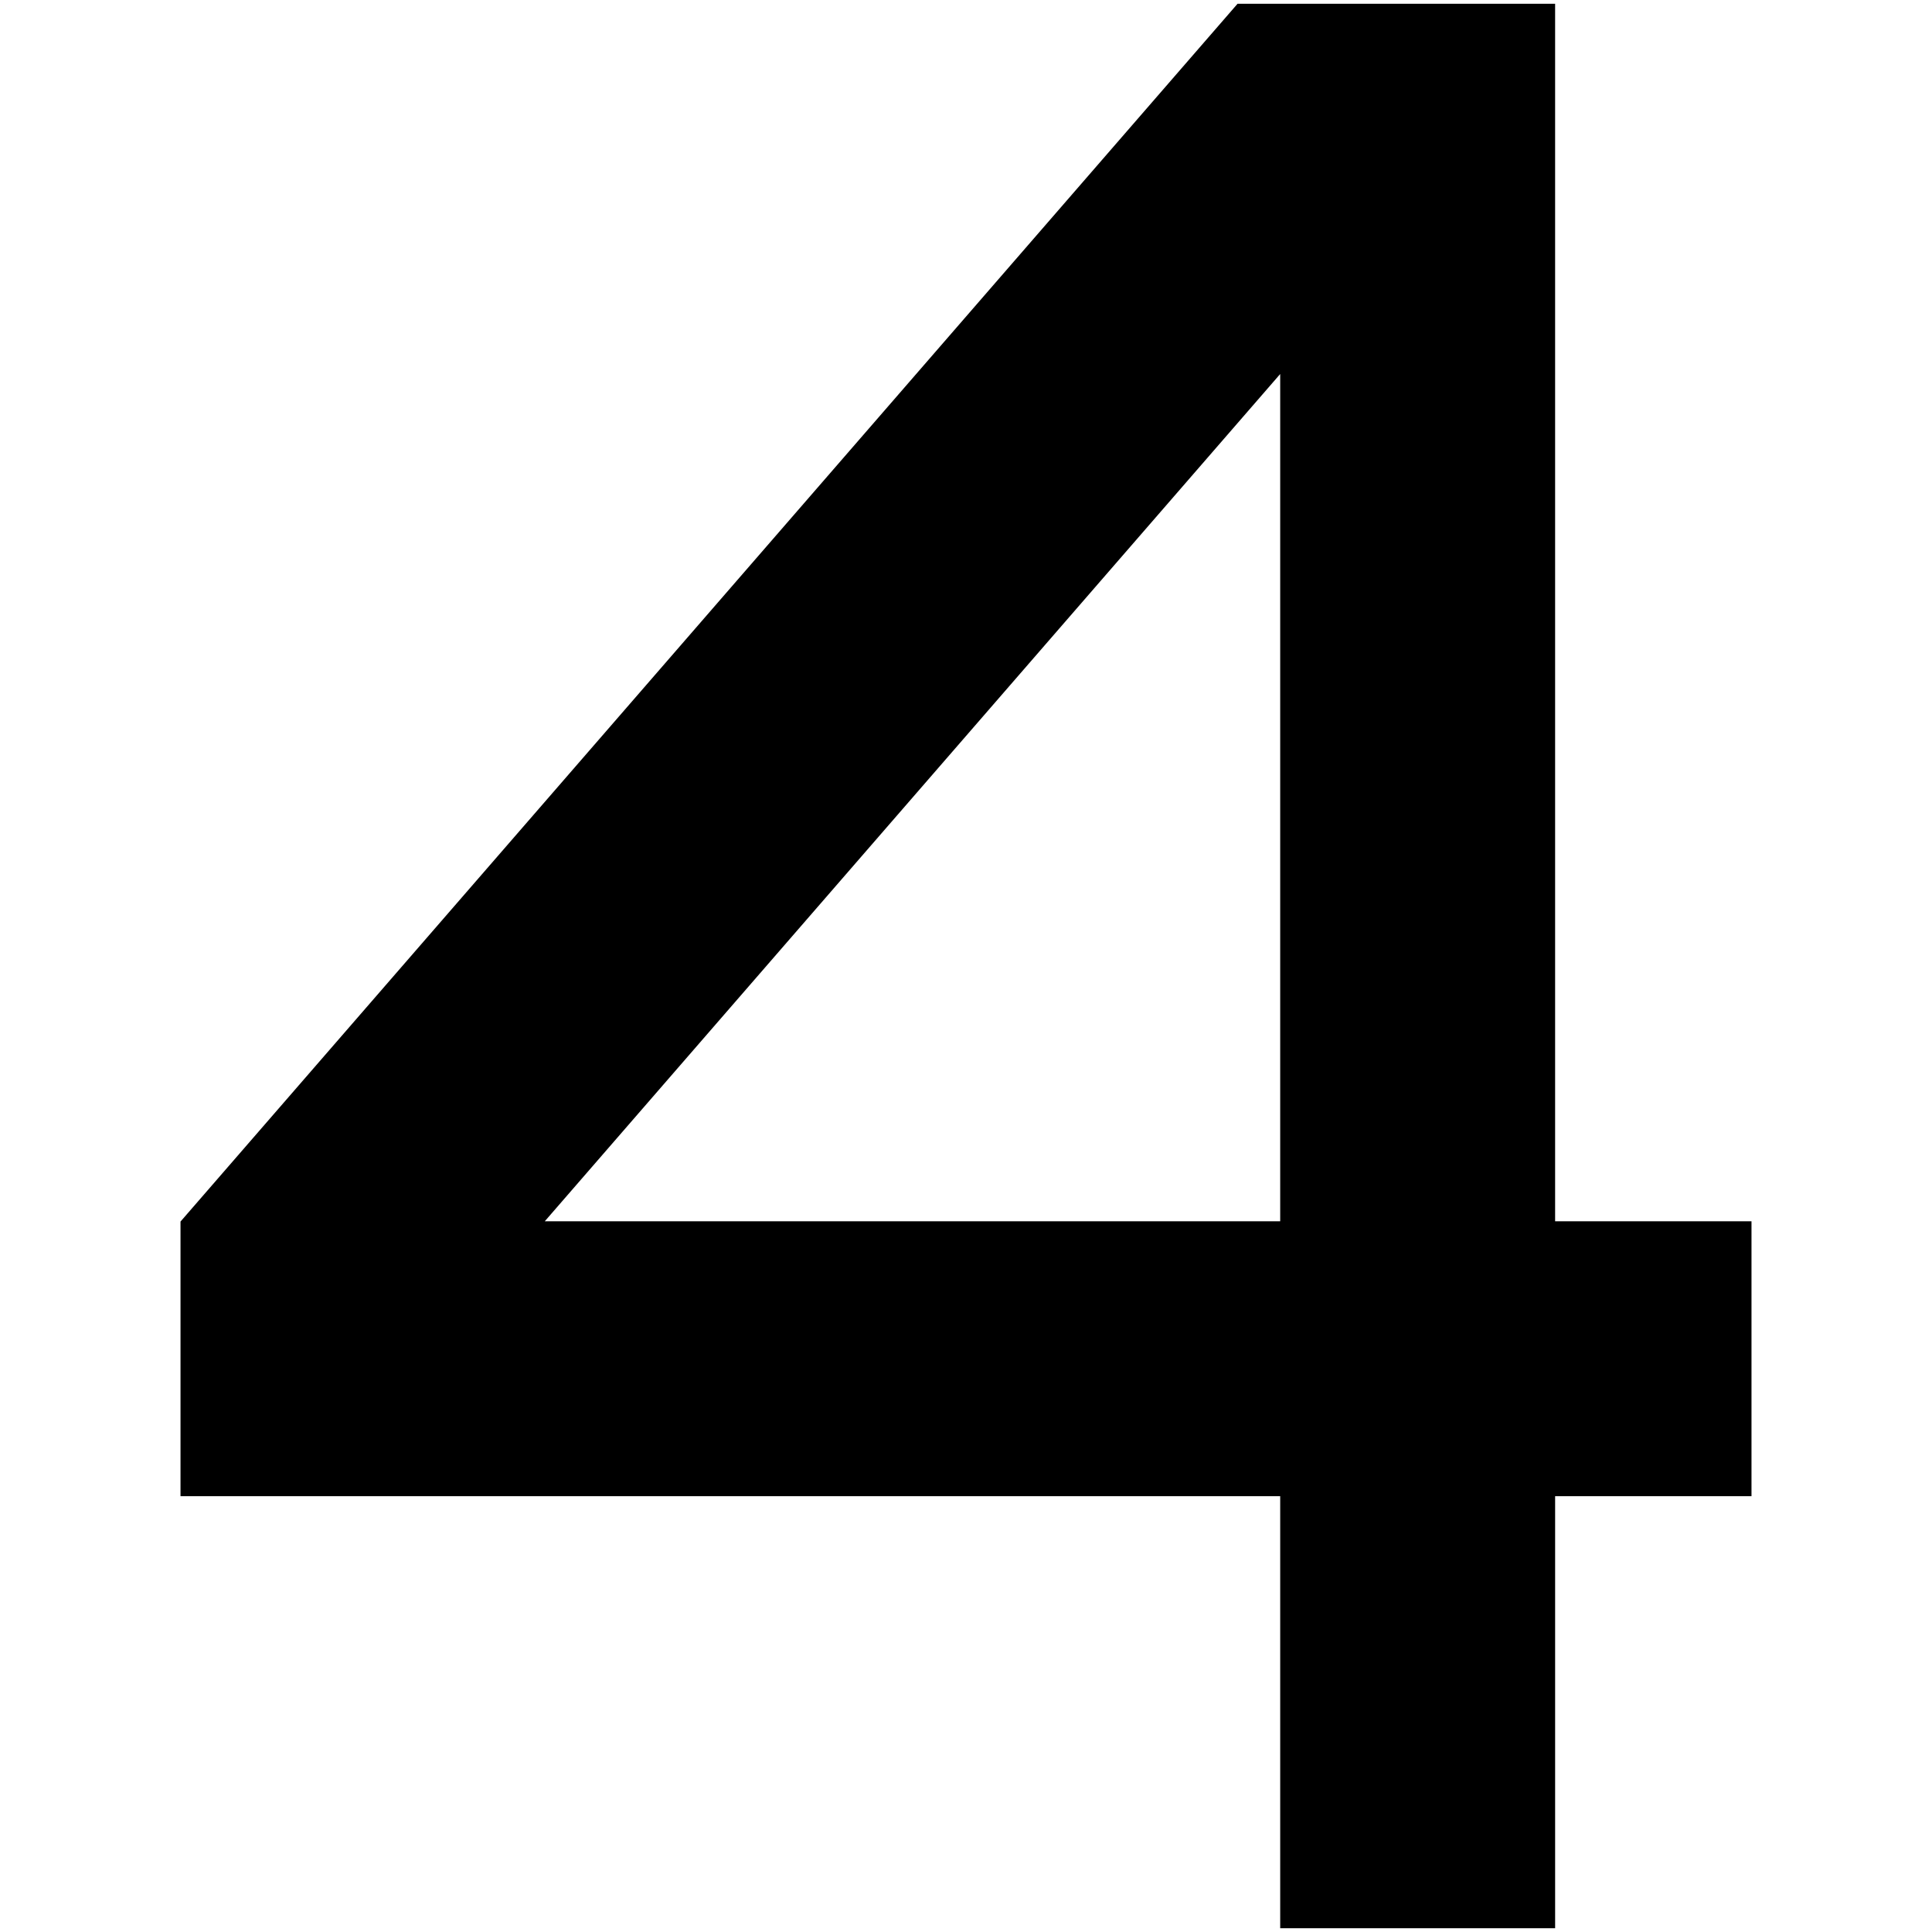
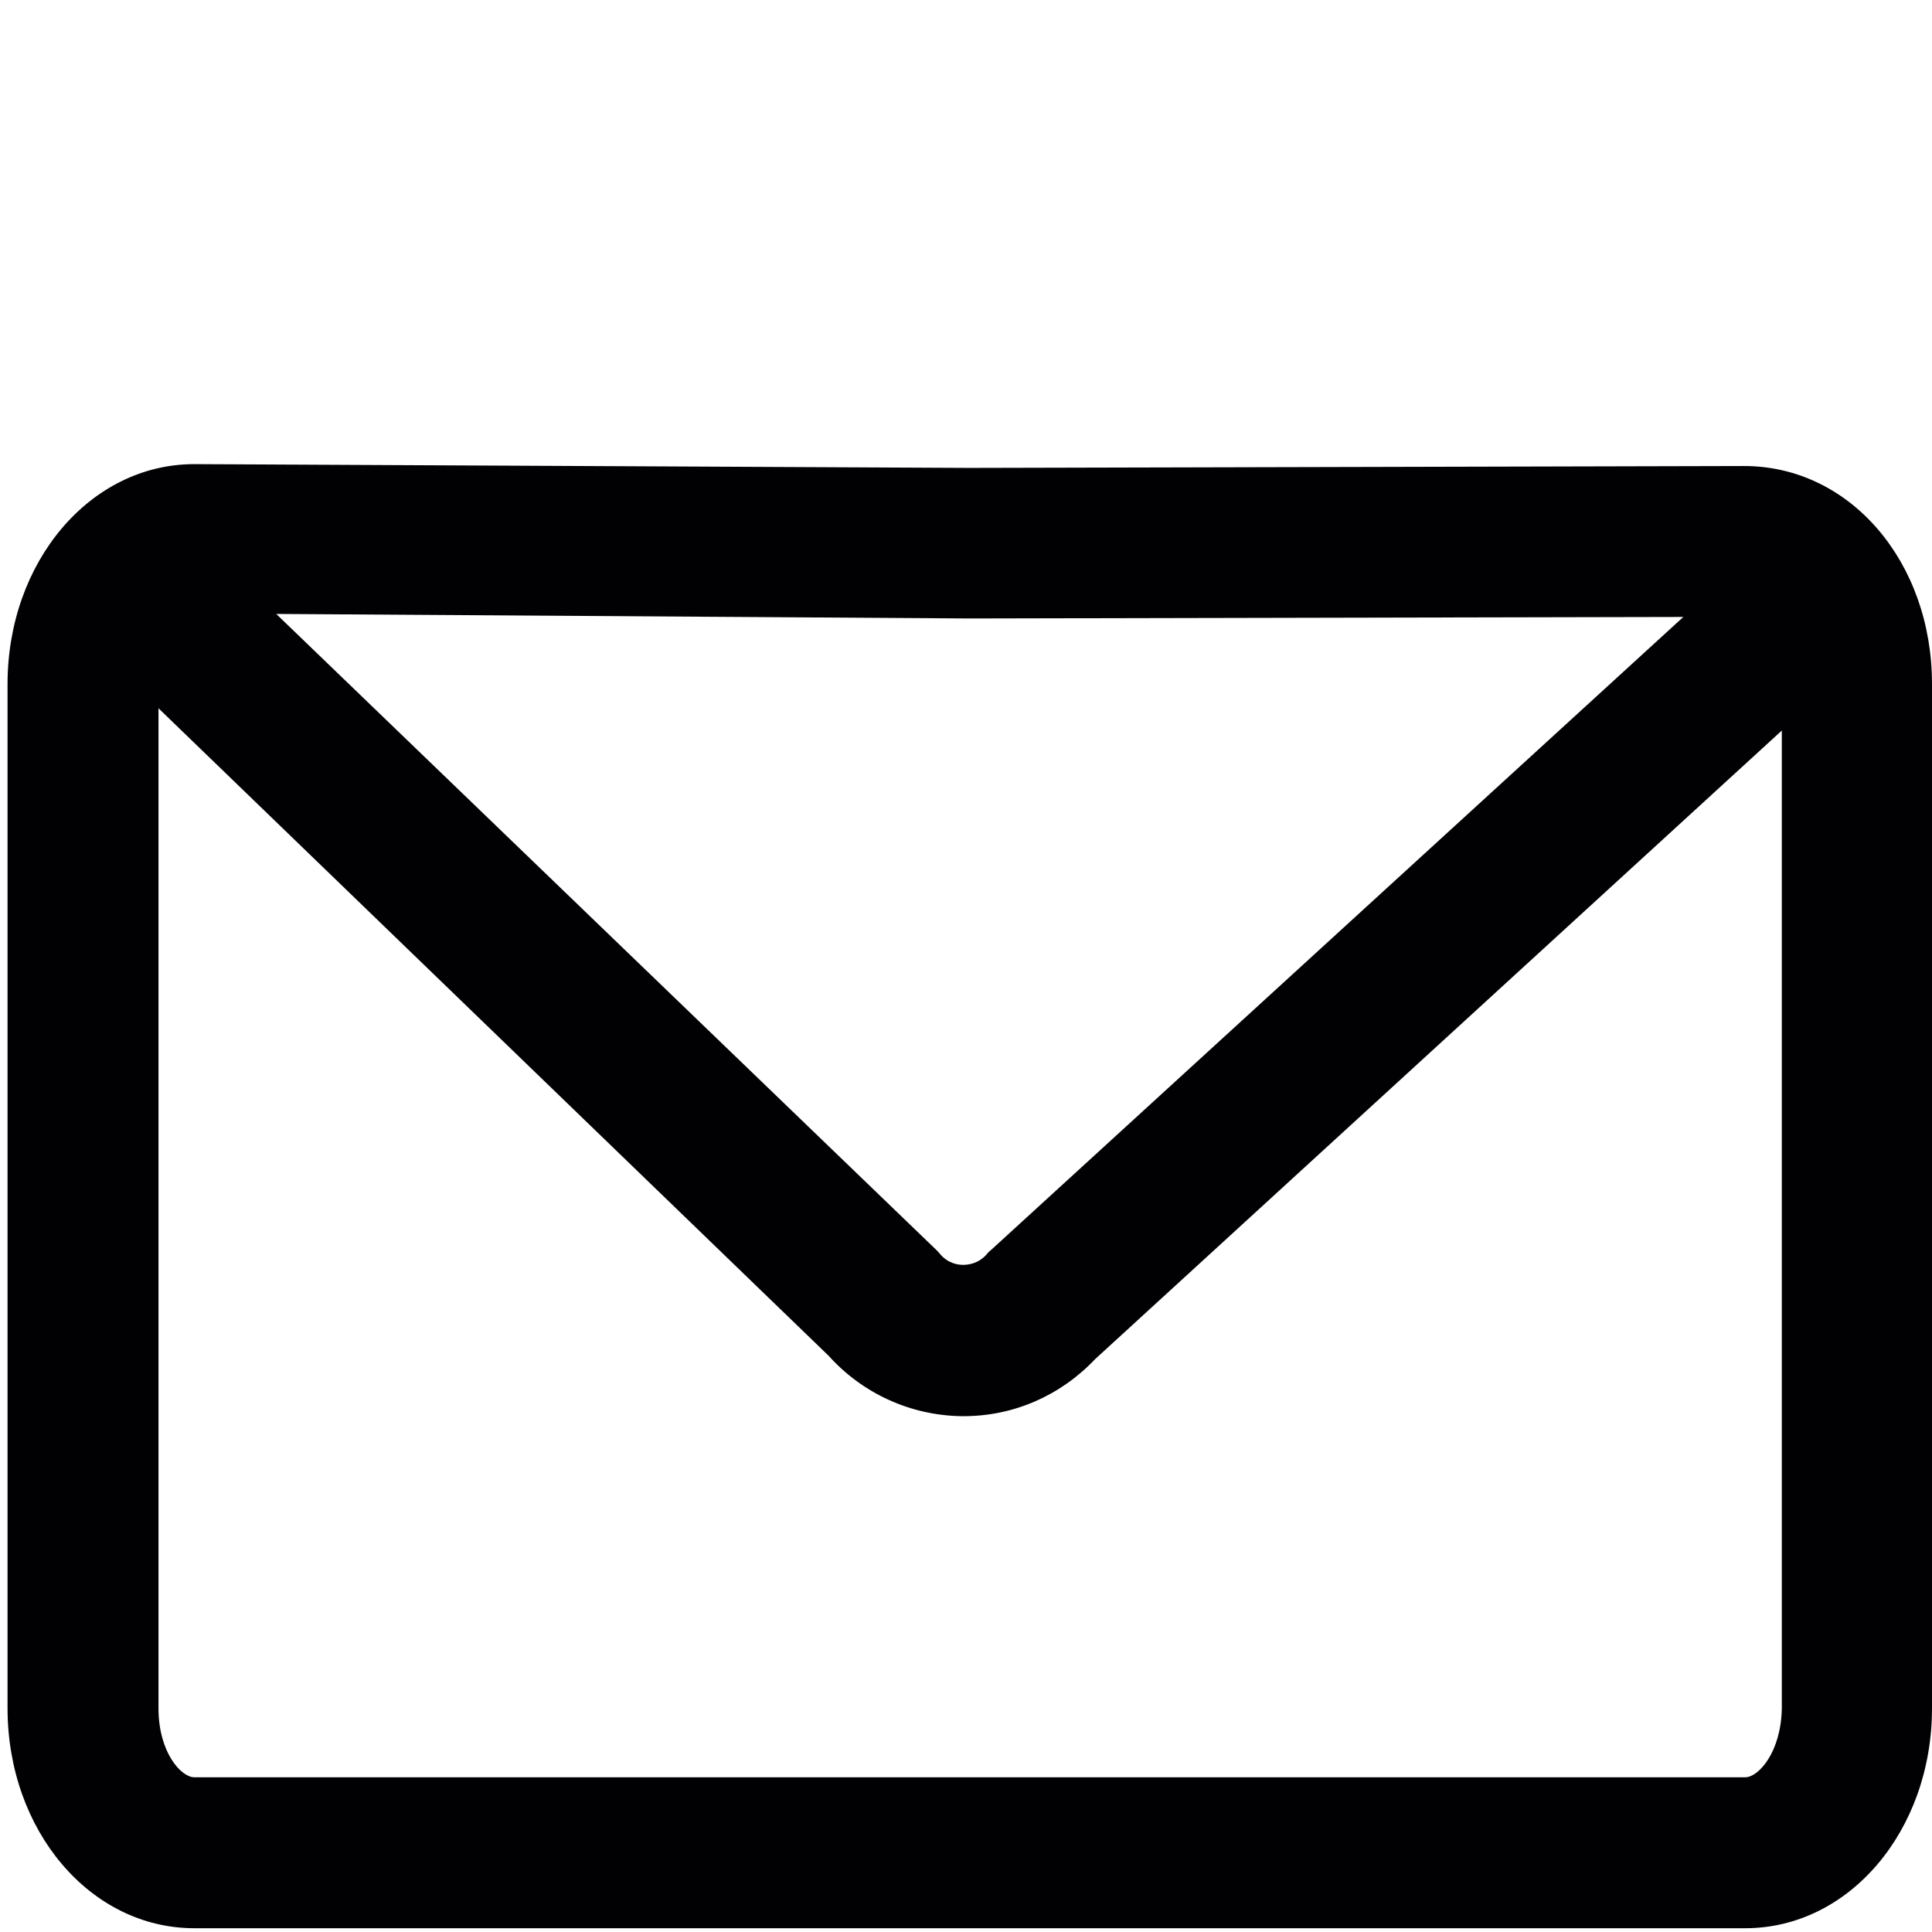
- <svg xmlns="http://www.w3.org/2000/svg" enable-background="new 0 0 512 512" viewBox="0 0 512 512" id="4">
-   <path d="M412.122,323.653V1h-84.16C311.453,20.02,64.33,304.724,47.837,323.726v72.784h291.429V511h72.857       V396.51h52.041v-72.857H412.122z M144.372,323.653L339.265,99.118v224.535H144.372z" />
+ <svg xmlns="http://www.w3.org/2000/svg" xml:space="preserve" id="mail" x="0" y="0" version="1.1" viewBox="0 0 512 512">
+   <g id="XMLID_146_">
+     <path id="XMLID_211_" d="M290 360.2c-9.1 9.6-21.7 15.1-34.9 15.1h-.6c-13.5-.2-26-6-35-16L42 187.7v265c0 11.6 6 18.3 9.5 18.3h411c3.5 0 9.5-6.6 9.5-18.3V193.6L290 360.2z" style="fill:none" />
+     <path id="XMLID_415_" d="m248.4 331.7.6.7c2.1 2.5 4.8 2.9 6.1 2.9 1.4 0 4-.3 6.2-2.7l.6-.7.7-.6L446 163.6l-189.2.3-183.7-1.2 175.3 169z" style="fill:none" />
+     <path id="XMLID_426_" fill="#010002" d="m462.2 123.5-205.3.5-205.3-1h-.1C23.9 123 2 148.9 2 181.3v271.4C2 485.1 23.9 511 51.5 511h411c27.6 0 49.5-25.9 49.5-58.3V181.3c0-32.4-21.7-57.8-49.8-57.8zm-16.1 40L262.7 331.2l-.7.6-.6.7c-2.2 2.4-4.8 2.7-6.2 2.7-1.4 0-4-.4-6.1-2.9l-.6-.7L73.2 162.7l183.7 1.2 189.2-.4zM462.5 471h-411c-3.5 0-9.5-6.6-9.5-18.3v-265l177.6 171.6c9 10 21.7 15.8 35.2 16h.6c13.3 0 25.7-5.5 34.8-15.1l182-166.6v259.1c-.2 11.7-6.2 18.3-9.7 18.3z" style="fill:#010002" />
+   </g>
</svg>
